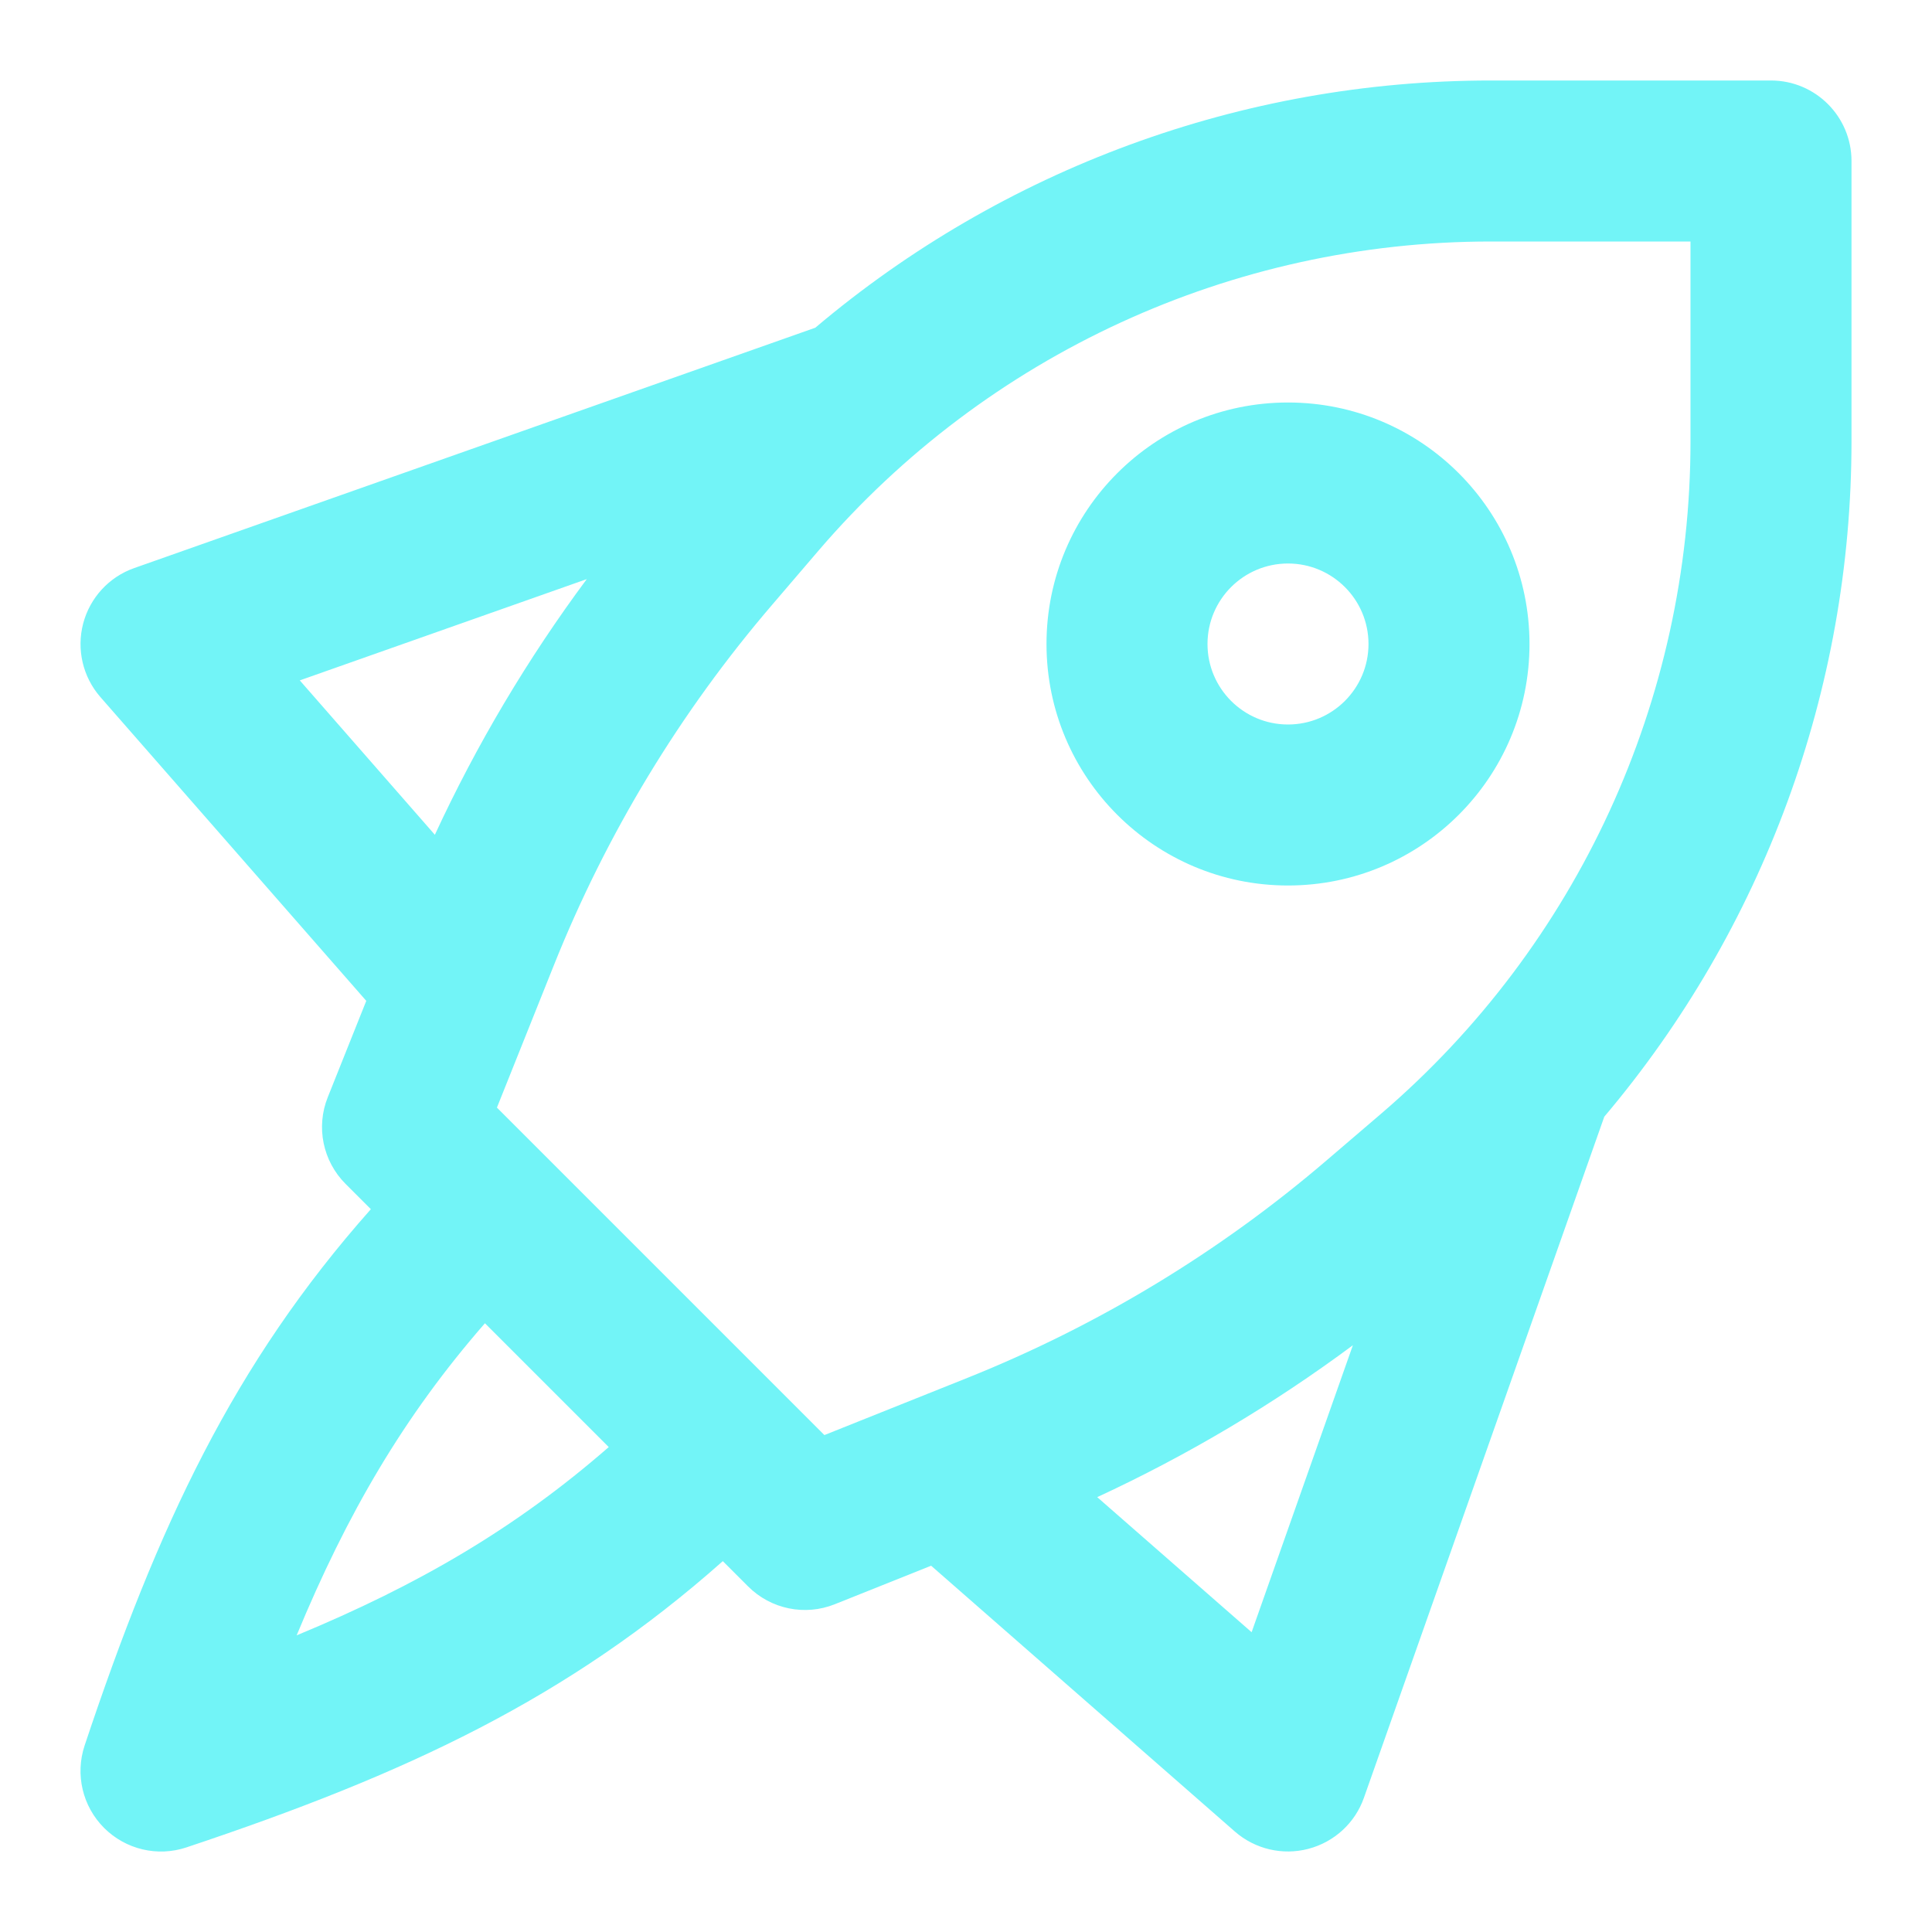
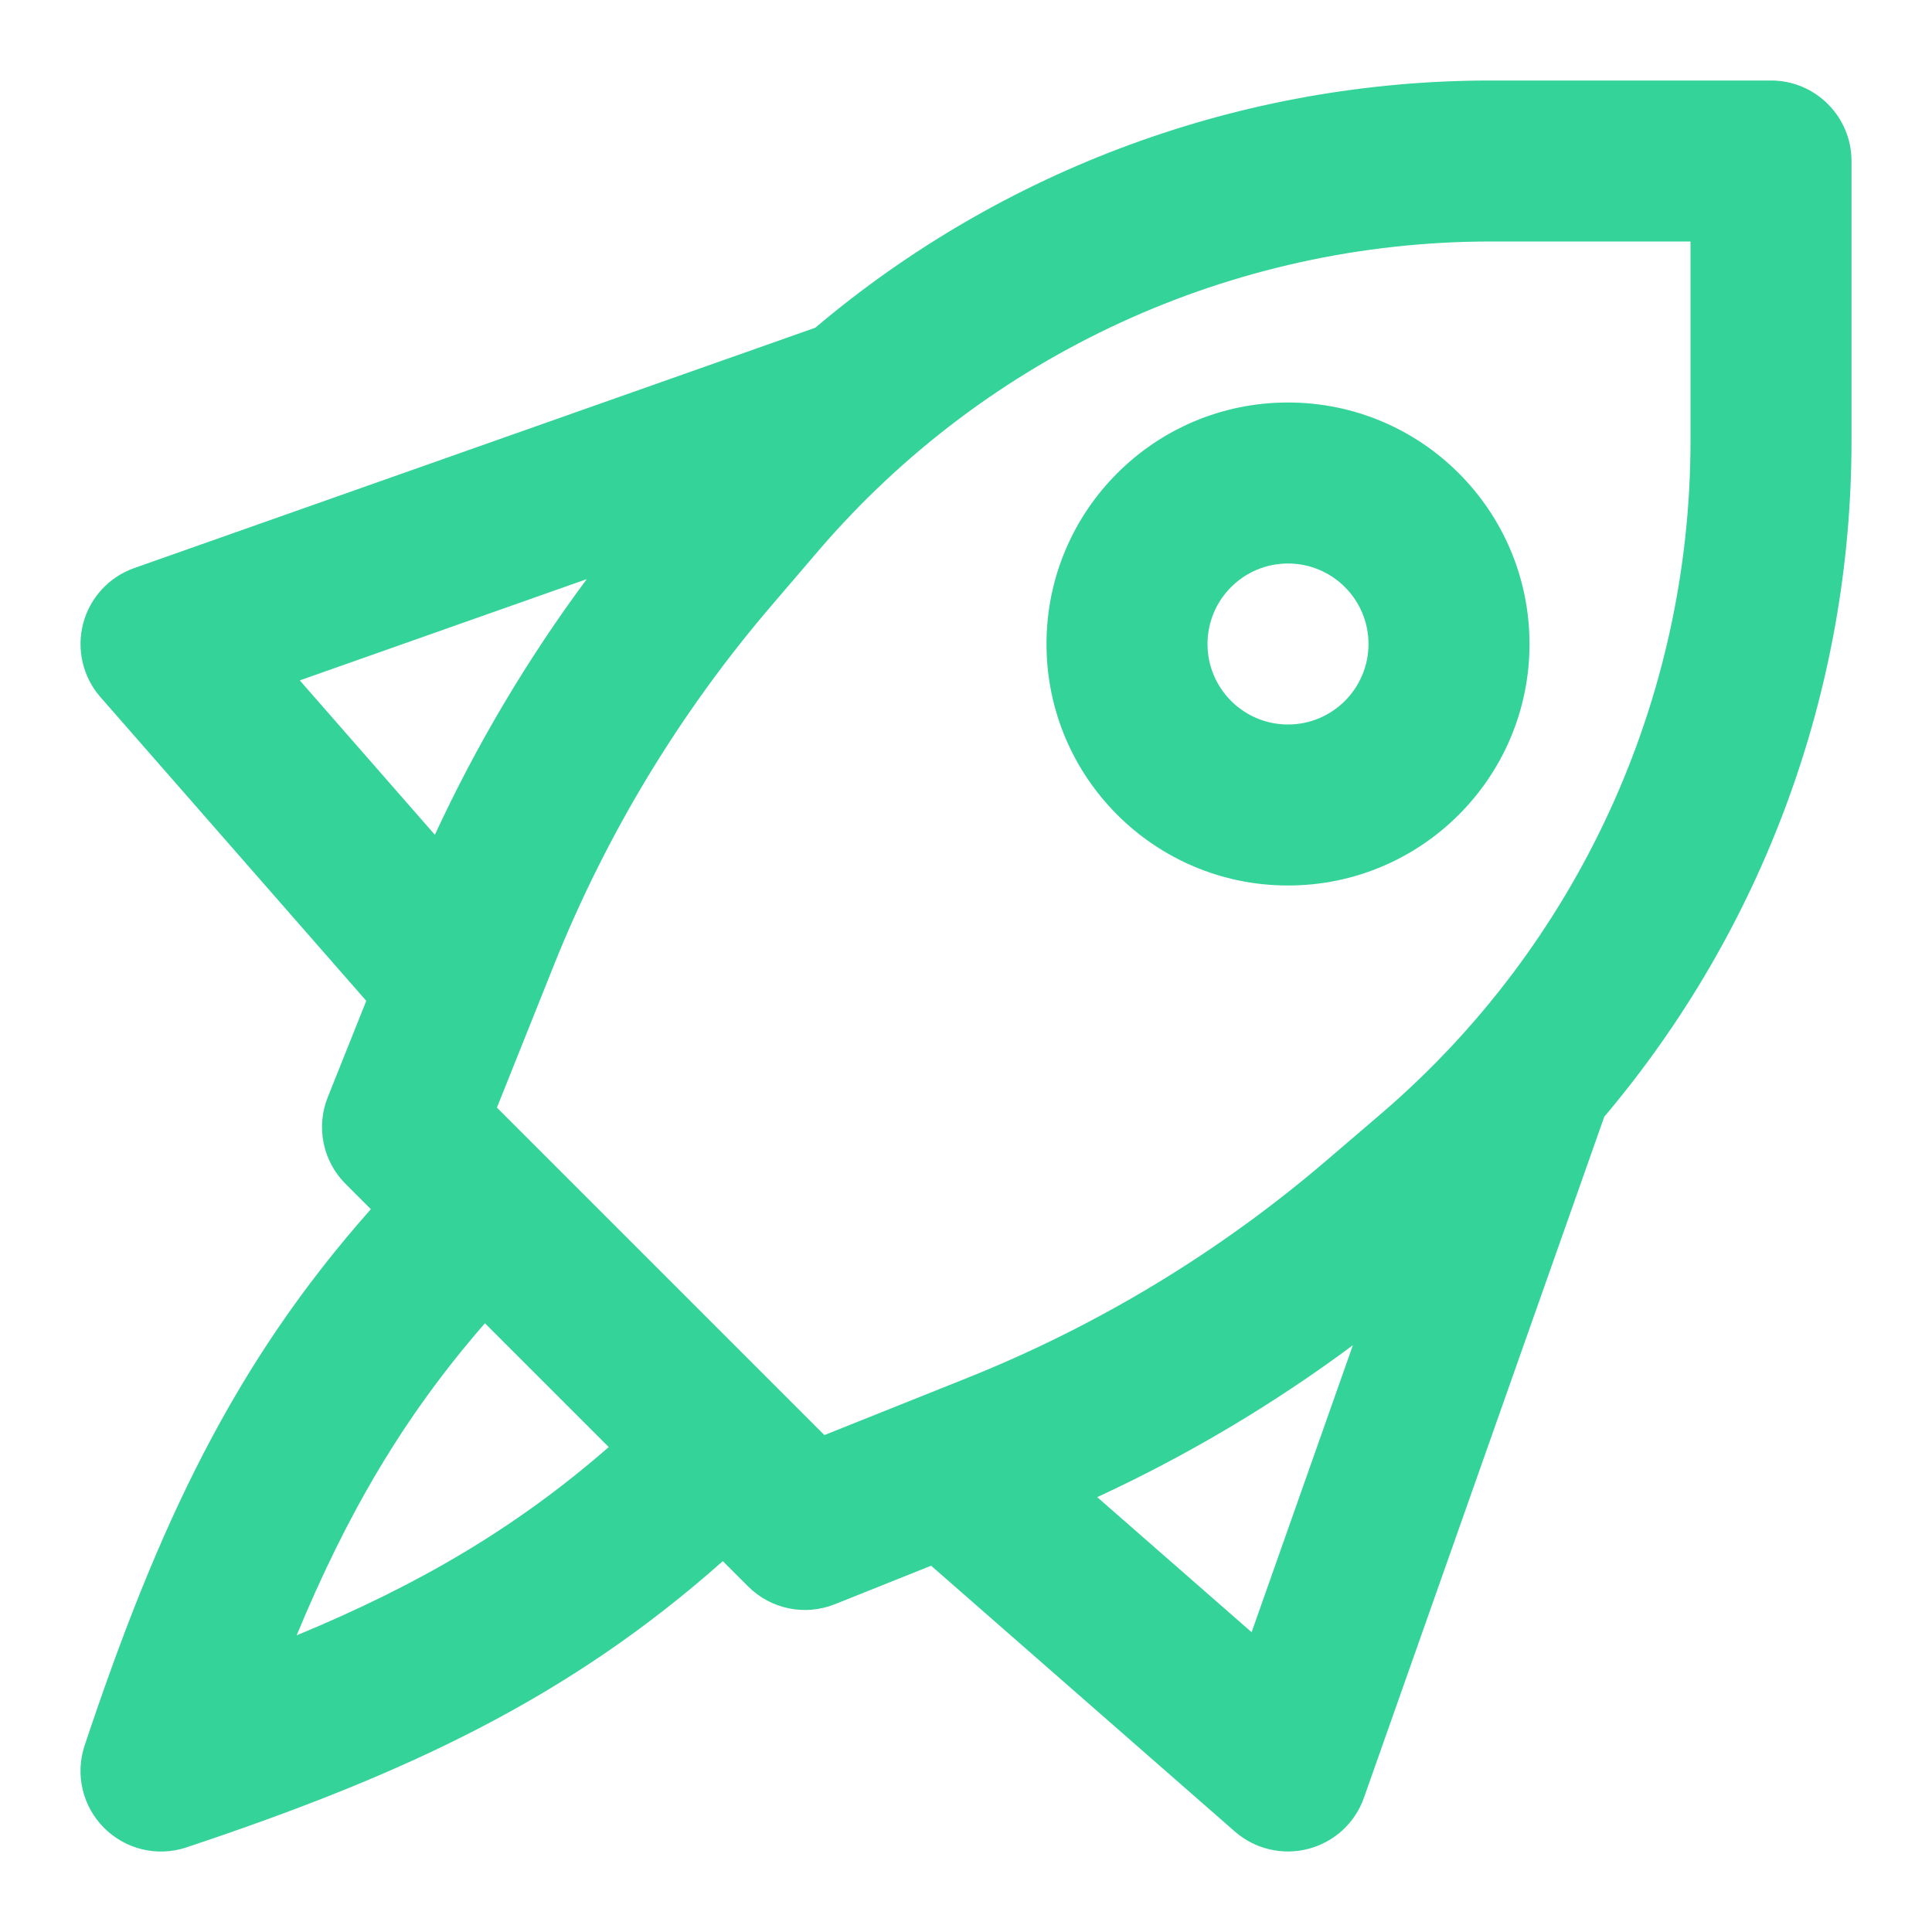
<svg xmlns="http://www.w3.org/2000/svg" width="800px" height="800px" viewBox="0 0 24 24" fill="none">
  <g id="SVGRepo_bgCarrier" stroke-width="0" />
  <g id="SVGRepo_tracerCarrier" stroke-linecap="round" stroke-linejoin="round" />
  <g id="SVGRepo_iconCarrier">
-     <path fill-rule="evenodd" clip-rule="evenodd" d="M3.724 8.452L7.289 7.194C6.553 8.185 5.921 9.249 5.402 10.37L3.724 8.452ZM1.247 8.659L4.55 12.433L4.072 13.629C3.923 14 4.01 14.424 4.293 14.707L4.607 15.021C2.903 16.941 1.963 18.95 1.051 21.684C0.932 22.043 1.025 22.439 1.293 22.707C1.561 22.975 1.957 23.069 2.316 22.949C5.05 22.037 7.059 21.097 8.979 19.393L9.293 19.707C9.576 19.99 10 20.077 10.371 19.928L11.567 19.45L15.341 22.753C15.591 22.971 15.933 23.051 16.253 22.967C16.574 22.883 16.833 22.646 16.943 22.333L19.929 13.872C21.898 11.543 23 8.575 23 5.481V2C23 1.448 22.552 1 22 1H18.519C15.425 1 12.457 2.102 10.128 4.071L1.667 7.057C1.354 7.167 1.117 7.426 1.033 7.746C0.949 8.067 1.029 8.409 1.247 8.659ZM3.685 20.315C4.313 18.799 5.017 17.593 6.024 16.438L7.562 17.976C6.407 18.983 5.201 19.687 3.685 20.315ZM10.241 17.827L9.707 17.293L6.707 14.293L6.173 13.759L6.883 11.984C7.535 10.356 8.449 8.846 9.591 7.514L10.167 6.841C12.257 4.403 15.308 3 18.519 3H21V5.481C21 8.692 19.597 11.743 17.159 13.833L16.486 14.409C15.154 15.551 13.644 16.465 12.016 17.117L10.241 17.827ZM15.548 20.276L13.63 18.598C14.751 18.079 15.815 17.447 16.806 16.711L15.548 20.276ZM15 8C15 7.448 15.448 7 16 7C16.552 7 17 7.448 17 8C17 8.552 16.552 9 16 9C15.448 9 15 8.552 15 8ZM16 5C14.343 5 13 6.343 13 8C13 9.657 14.343 11 16 11C17.657 11 19 9.657 19 8C19 6.343 17.657 5 16 5Z" fill="#72F4F7" />
+     <path fill-rule="evenodd" clip-rule="evenodd" d="M3.724 8.452L7.289 7.194C6.553 8.185 5.921 9.249 5.402 10.37L3.724 8.452ZM1.247 8.659L4.55 12.433L4.072 13.629C3.923 14 4.01 14.424 4.293 14.707L4.607 15.021C2.903 16.941 1.963 18.95 1.051 21.684C0.932 22.043 1.025 22.439 1.293 22.707C1.561 22.975 1.957 23.069 2.316 22.949C5.05 22.037 7.059 21.097 8.979 19.393L9.293 19.707C9.576 19.99 10 20.077 10.371 19.928L11.567 19.45L15.341 22.753C15.591 22.971 15.933 23.051 16.253 22.967C16.574 22.883 16.833 22.646 16.943 22.333L19.929 13.872C21.898 11.543 23 8.575 23 5.481V2C23 1.448 22.552 1 22 1H18.519C15.425 1 12.457 2.102 10.128 4.071L1.667 7.057C1.354 7.167 1.117 7.426 1.033 7.746C0.949 8.067 1.029 8.409 1.247 8.659ZM3.685 20.315C4.313 18.799 5.017 17.593 6.024 16.438L7.562 17.976C6.407 18.983 5.201 19.687 3.685 20.315ZM10.241 17.827L9.707 17.293L6.707 14.293L6.173 13.759L6.883 11.984C7.535 10.356 8.449 8.846 9.591 7.514L10.167 6.841C12.257 4.403 15.308 3 18.519 3H21V5.481C21 8.692 19.597 11.743 17.159 13.833L16.486 14.409C15.154 15.551 13.644 16.465 12.016 17.117L10.241 17.827ZM15.548 20.276L13.63 18.598C14.751 18.079 15.815 17.447 16.806 16.711L15.548 20.276ZM15 8C15 7.448 15.448 7 16 7C16.552 7 17 7.448 17 8C17 8.552 16.552 9 16 9C15.448 9 15 8.552 15 8ZM16 5C14.343 5 13 6.343 13 8C13 9.657 14.343 11 16 11C17.657 11 19 9.657 19 8C19 6.343 17.657 5 16 5Z" fill="#34D399" />
  </g>
</svg>
